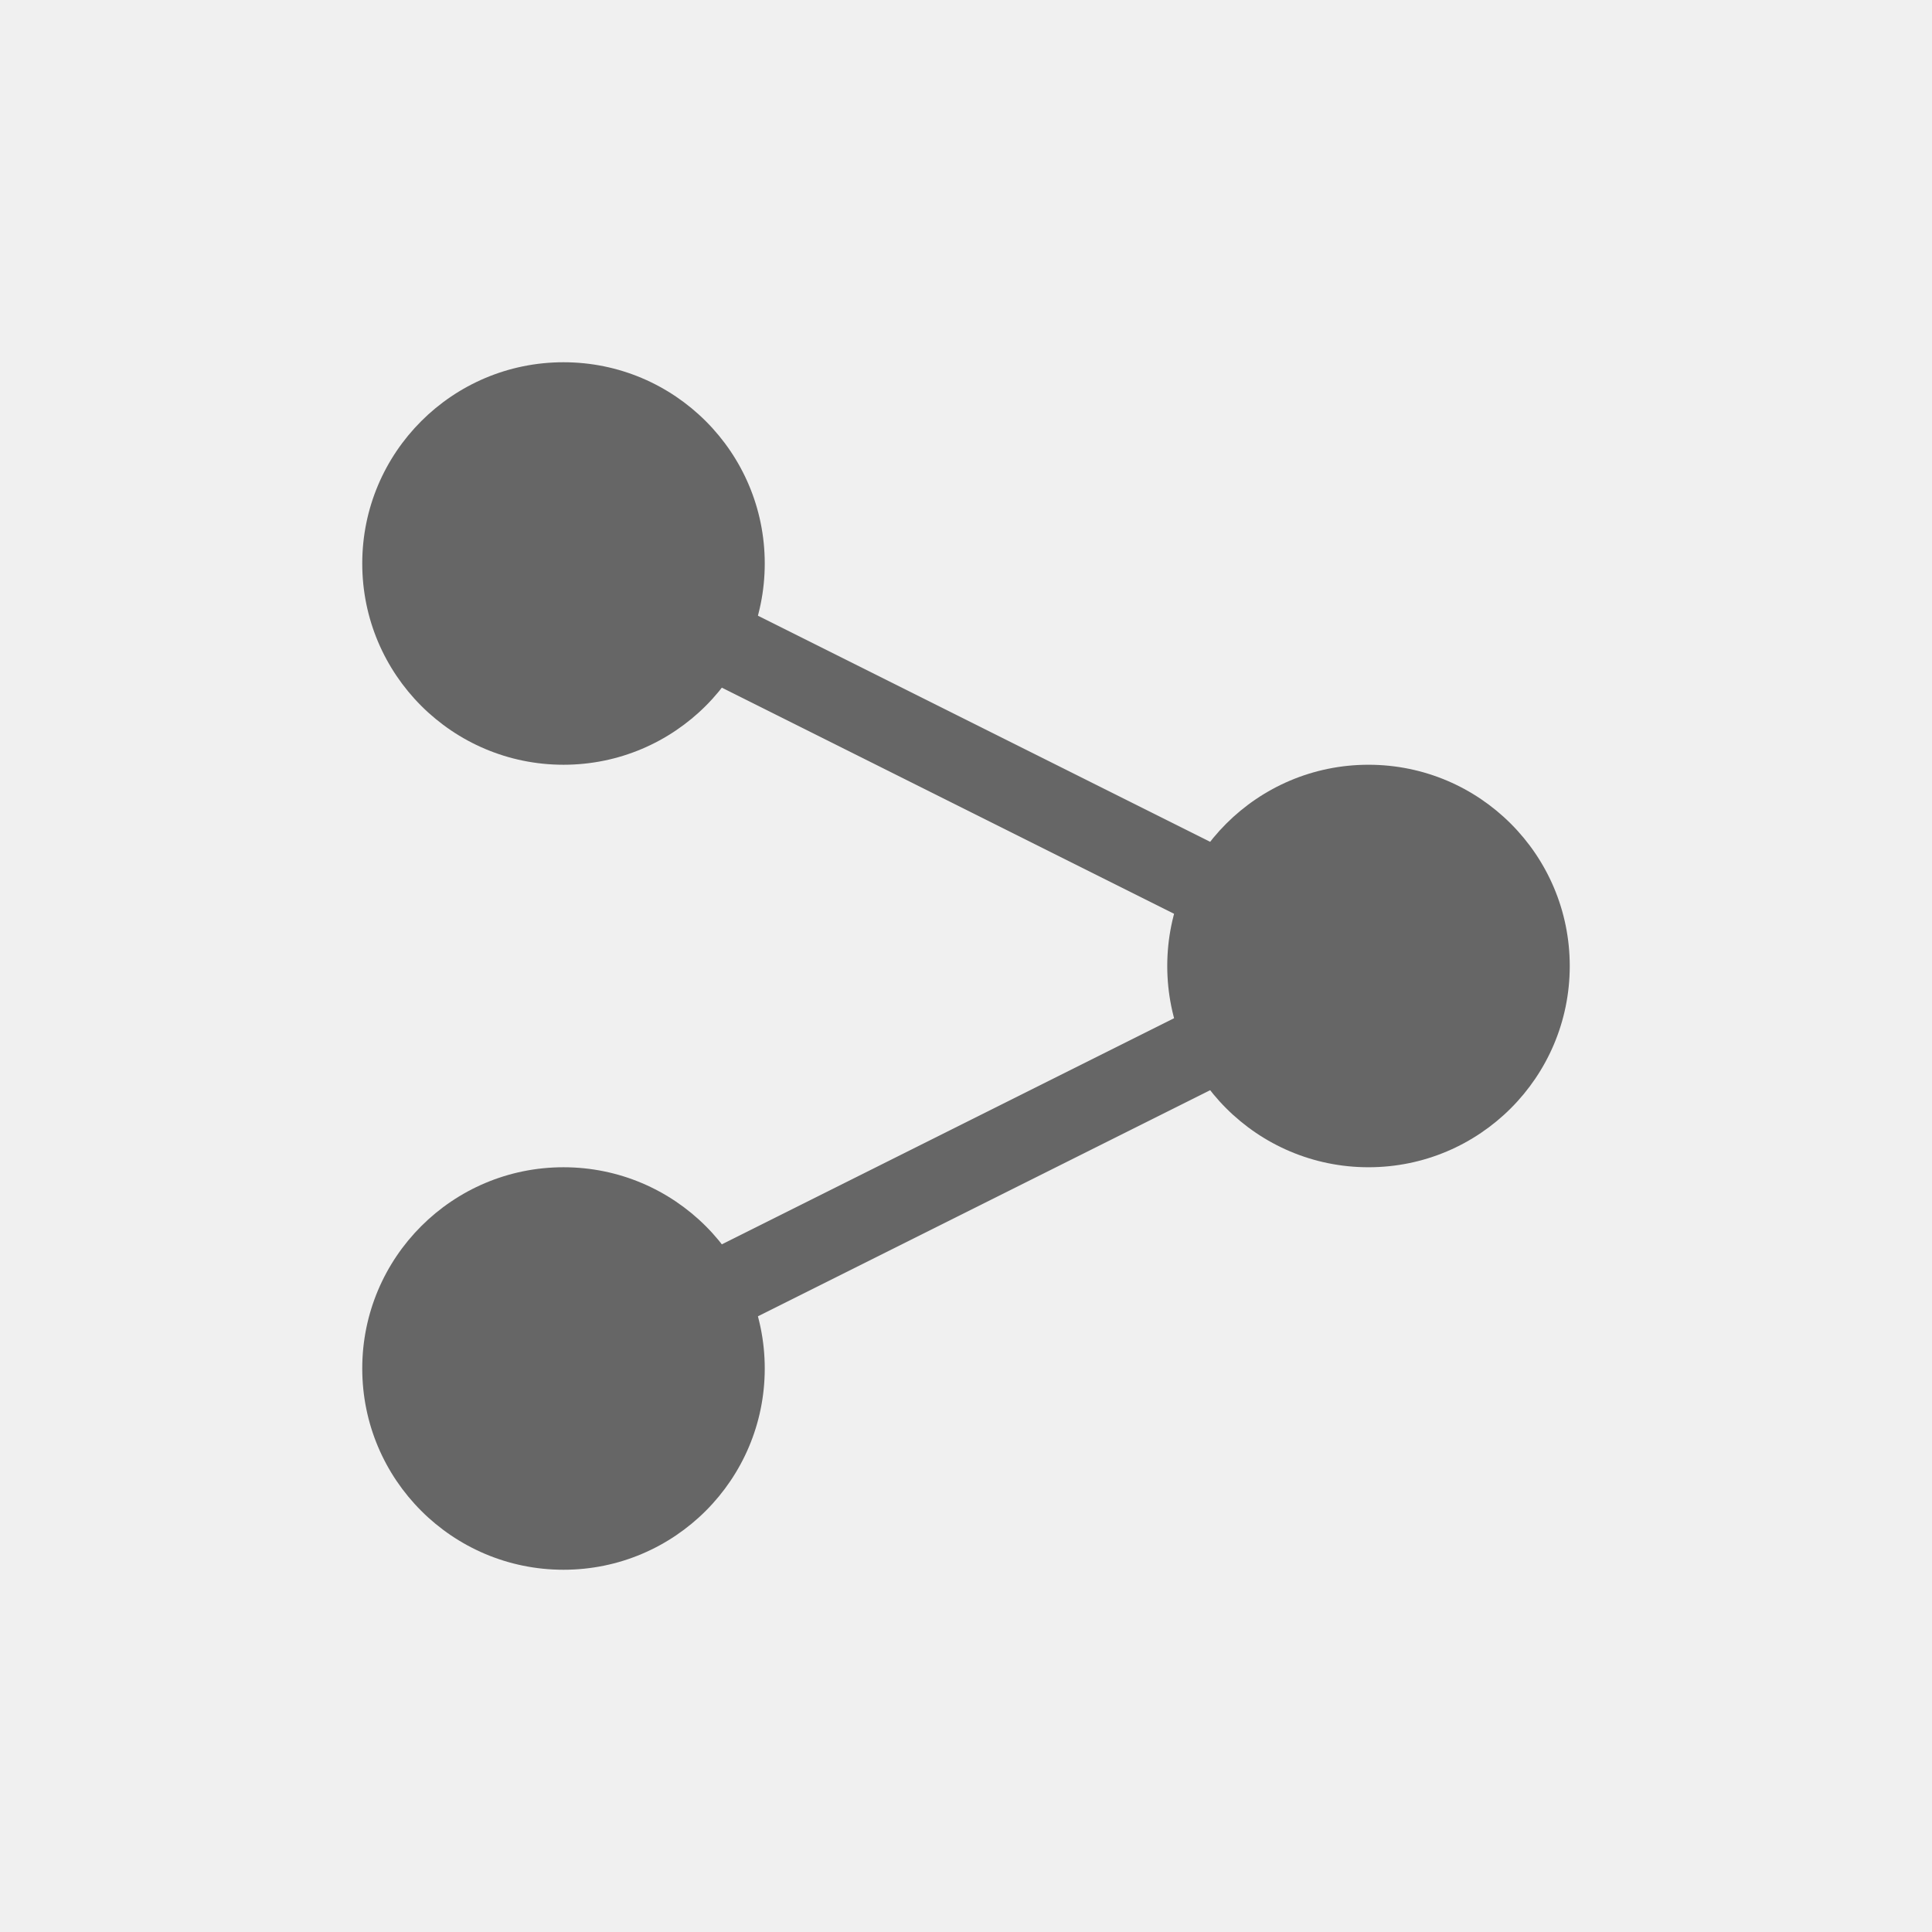
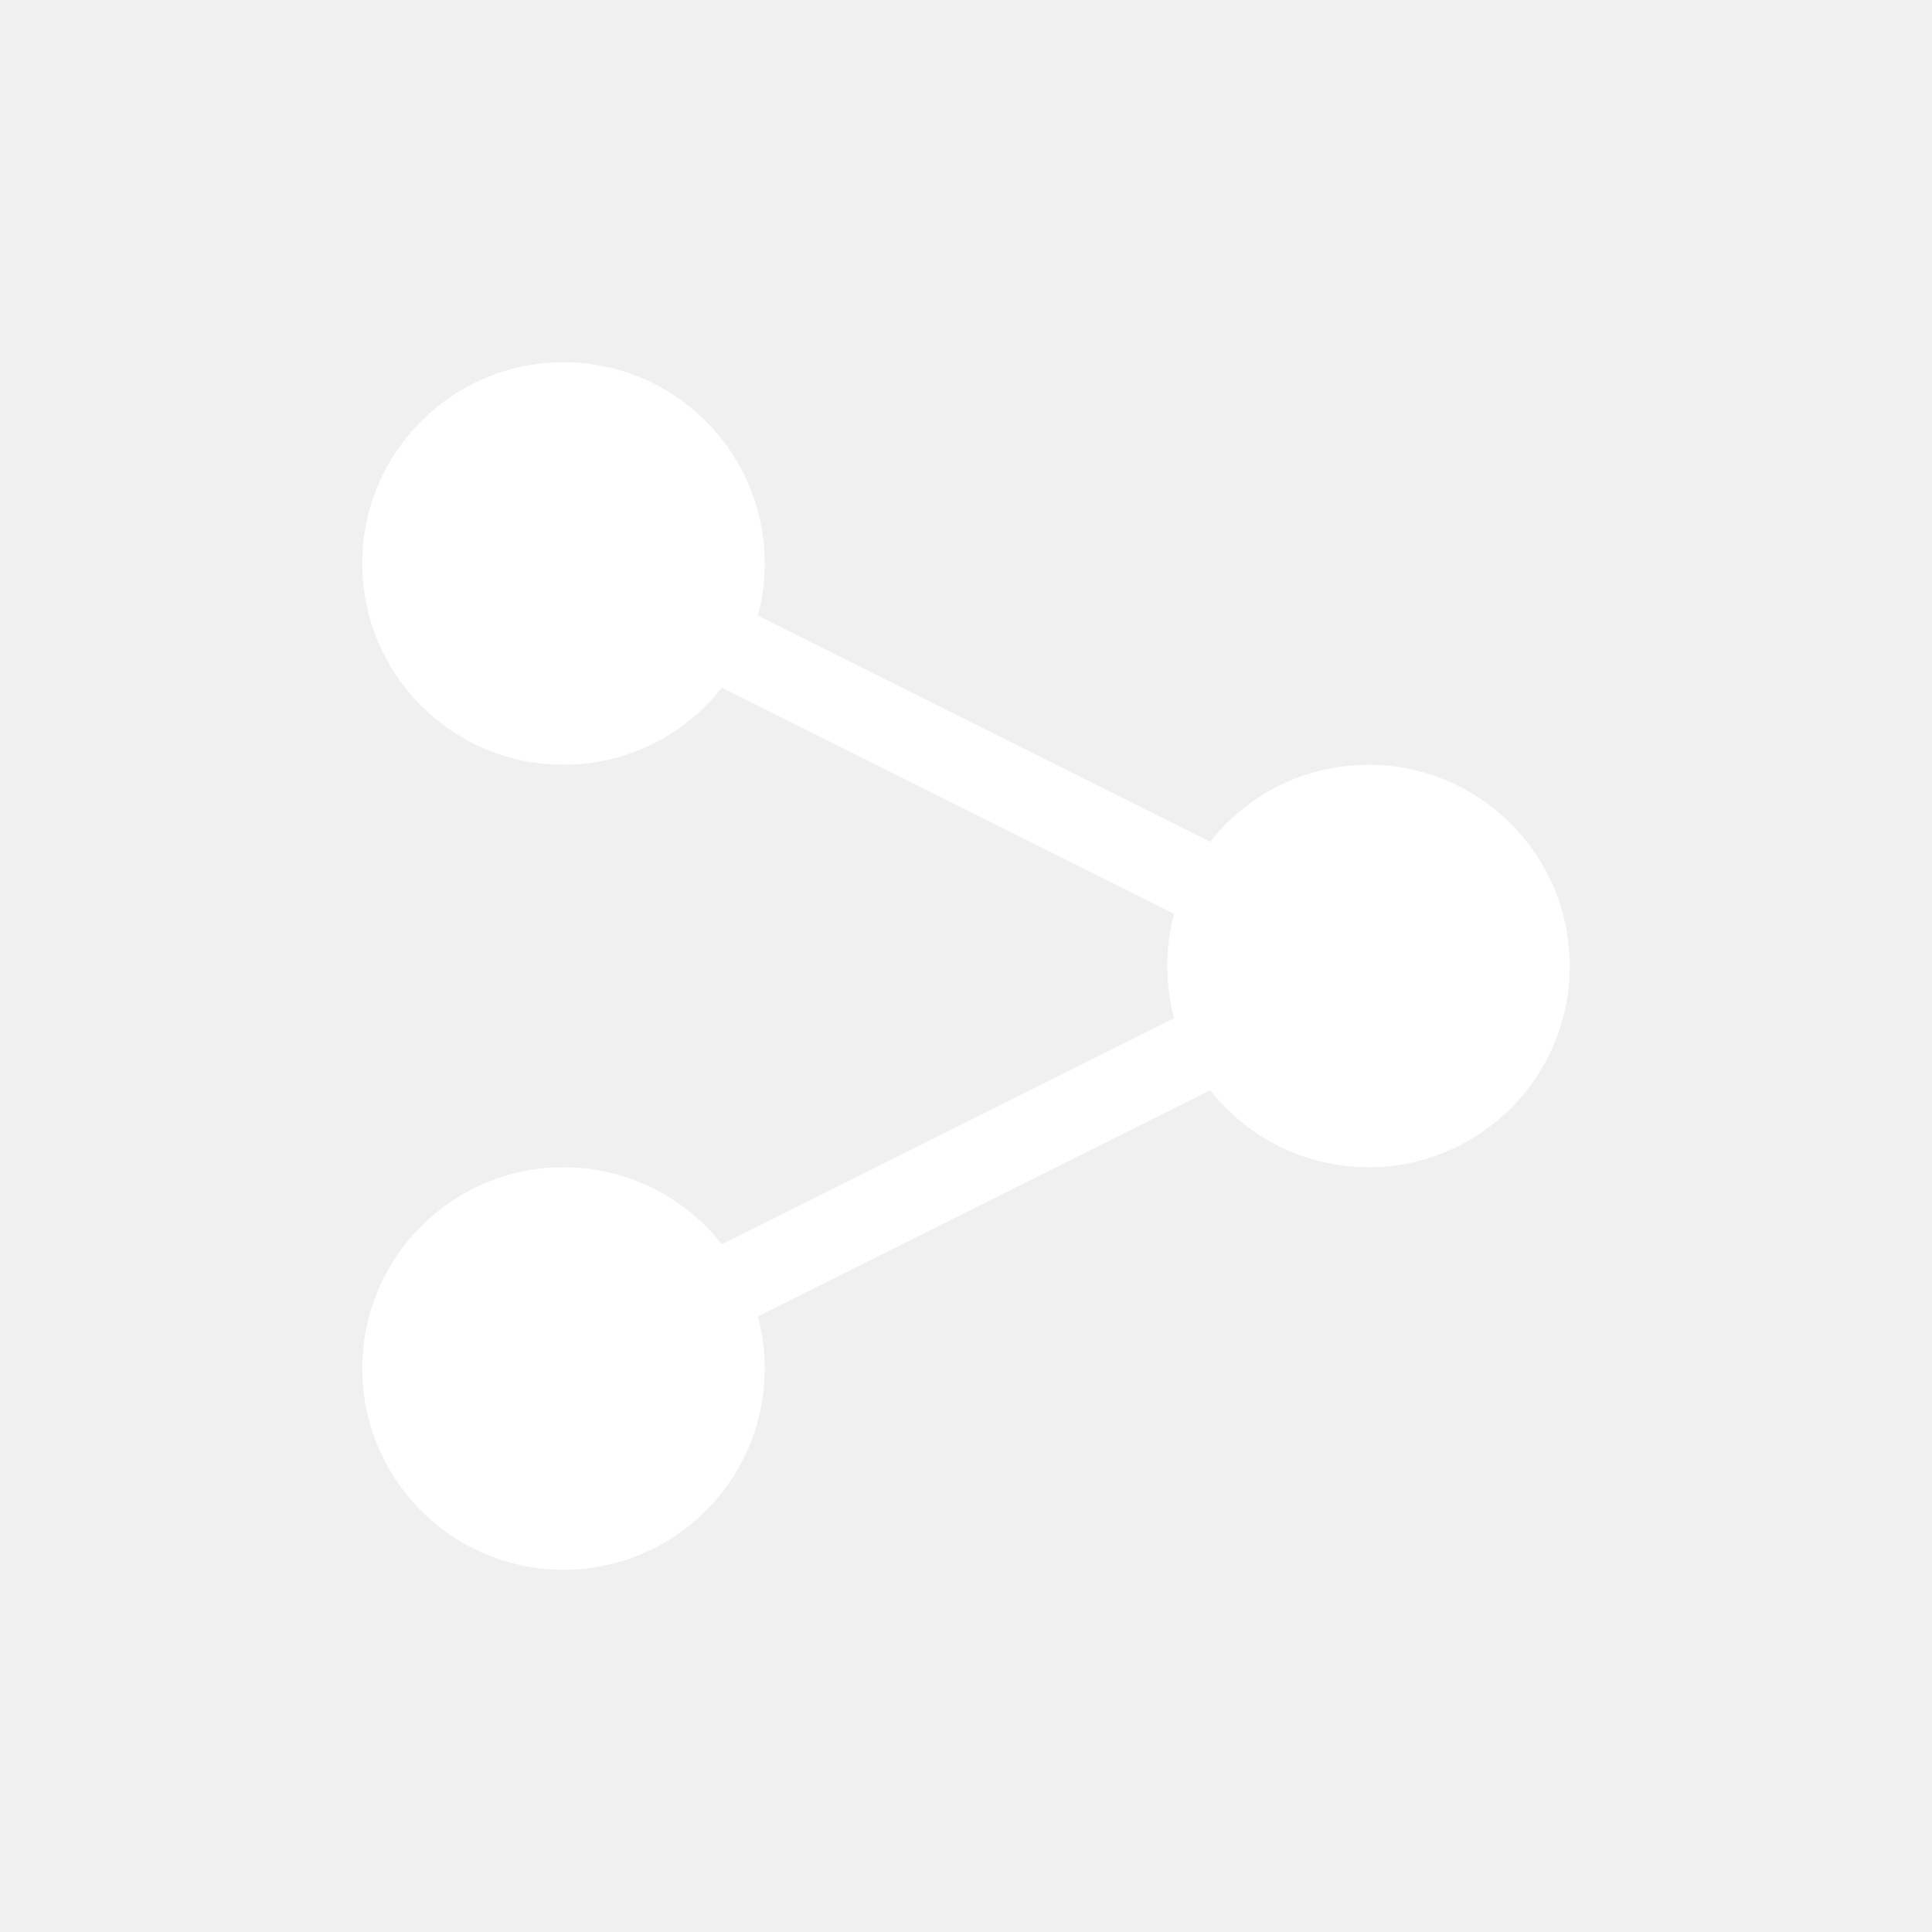
<svg xmlns="http://www.w3.org/2000/svg" viewBox="0 0 48 48">
-   <circle cx="14" cy="14" r="5" fill="#666" />
-   <circle cx="14" cy="34" r="5" fill="#666" />
-   <circle cx="34" cy="24" r="5" fill="#666" />
-   <line x1="14" y1="14" x2="34" y2="24" stroke="#666" stroke-width="2" />
-   <line x1="14" y1="34" x2="34" y2="24" stroke="#666" stroke-width="2" />
+   <circle cx="14" cy="14" r="5" fill="#fff" />
+   <circle cx="14" cy="34" r="5" fill="#fff" />
+   <circle cx="34" cy="24" r="5" fill="#fff" />
+   <line x1="14" y1="14" x2="34" y2="24" stroke="#fff" stroke-width="2" />
+   <line x1="14" y1="34" x2="34" y2="24" stroke="#fff" stroke-width="2" />
</svg>
